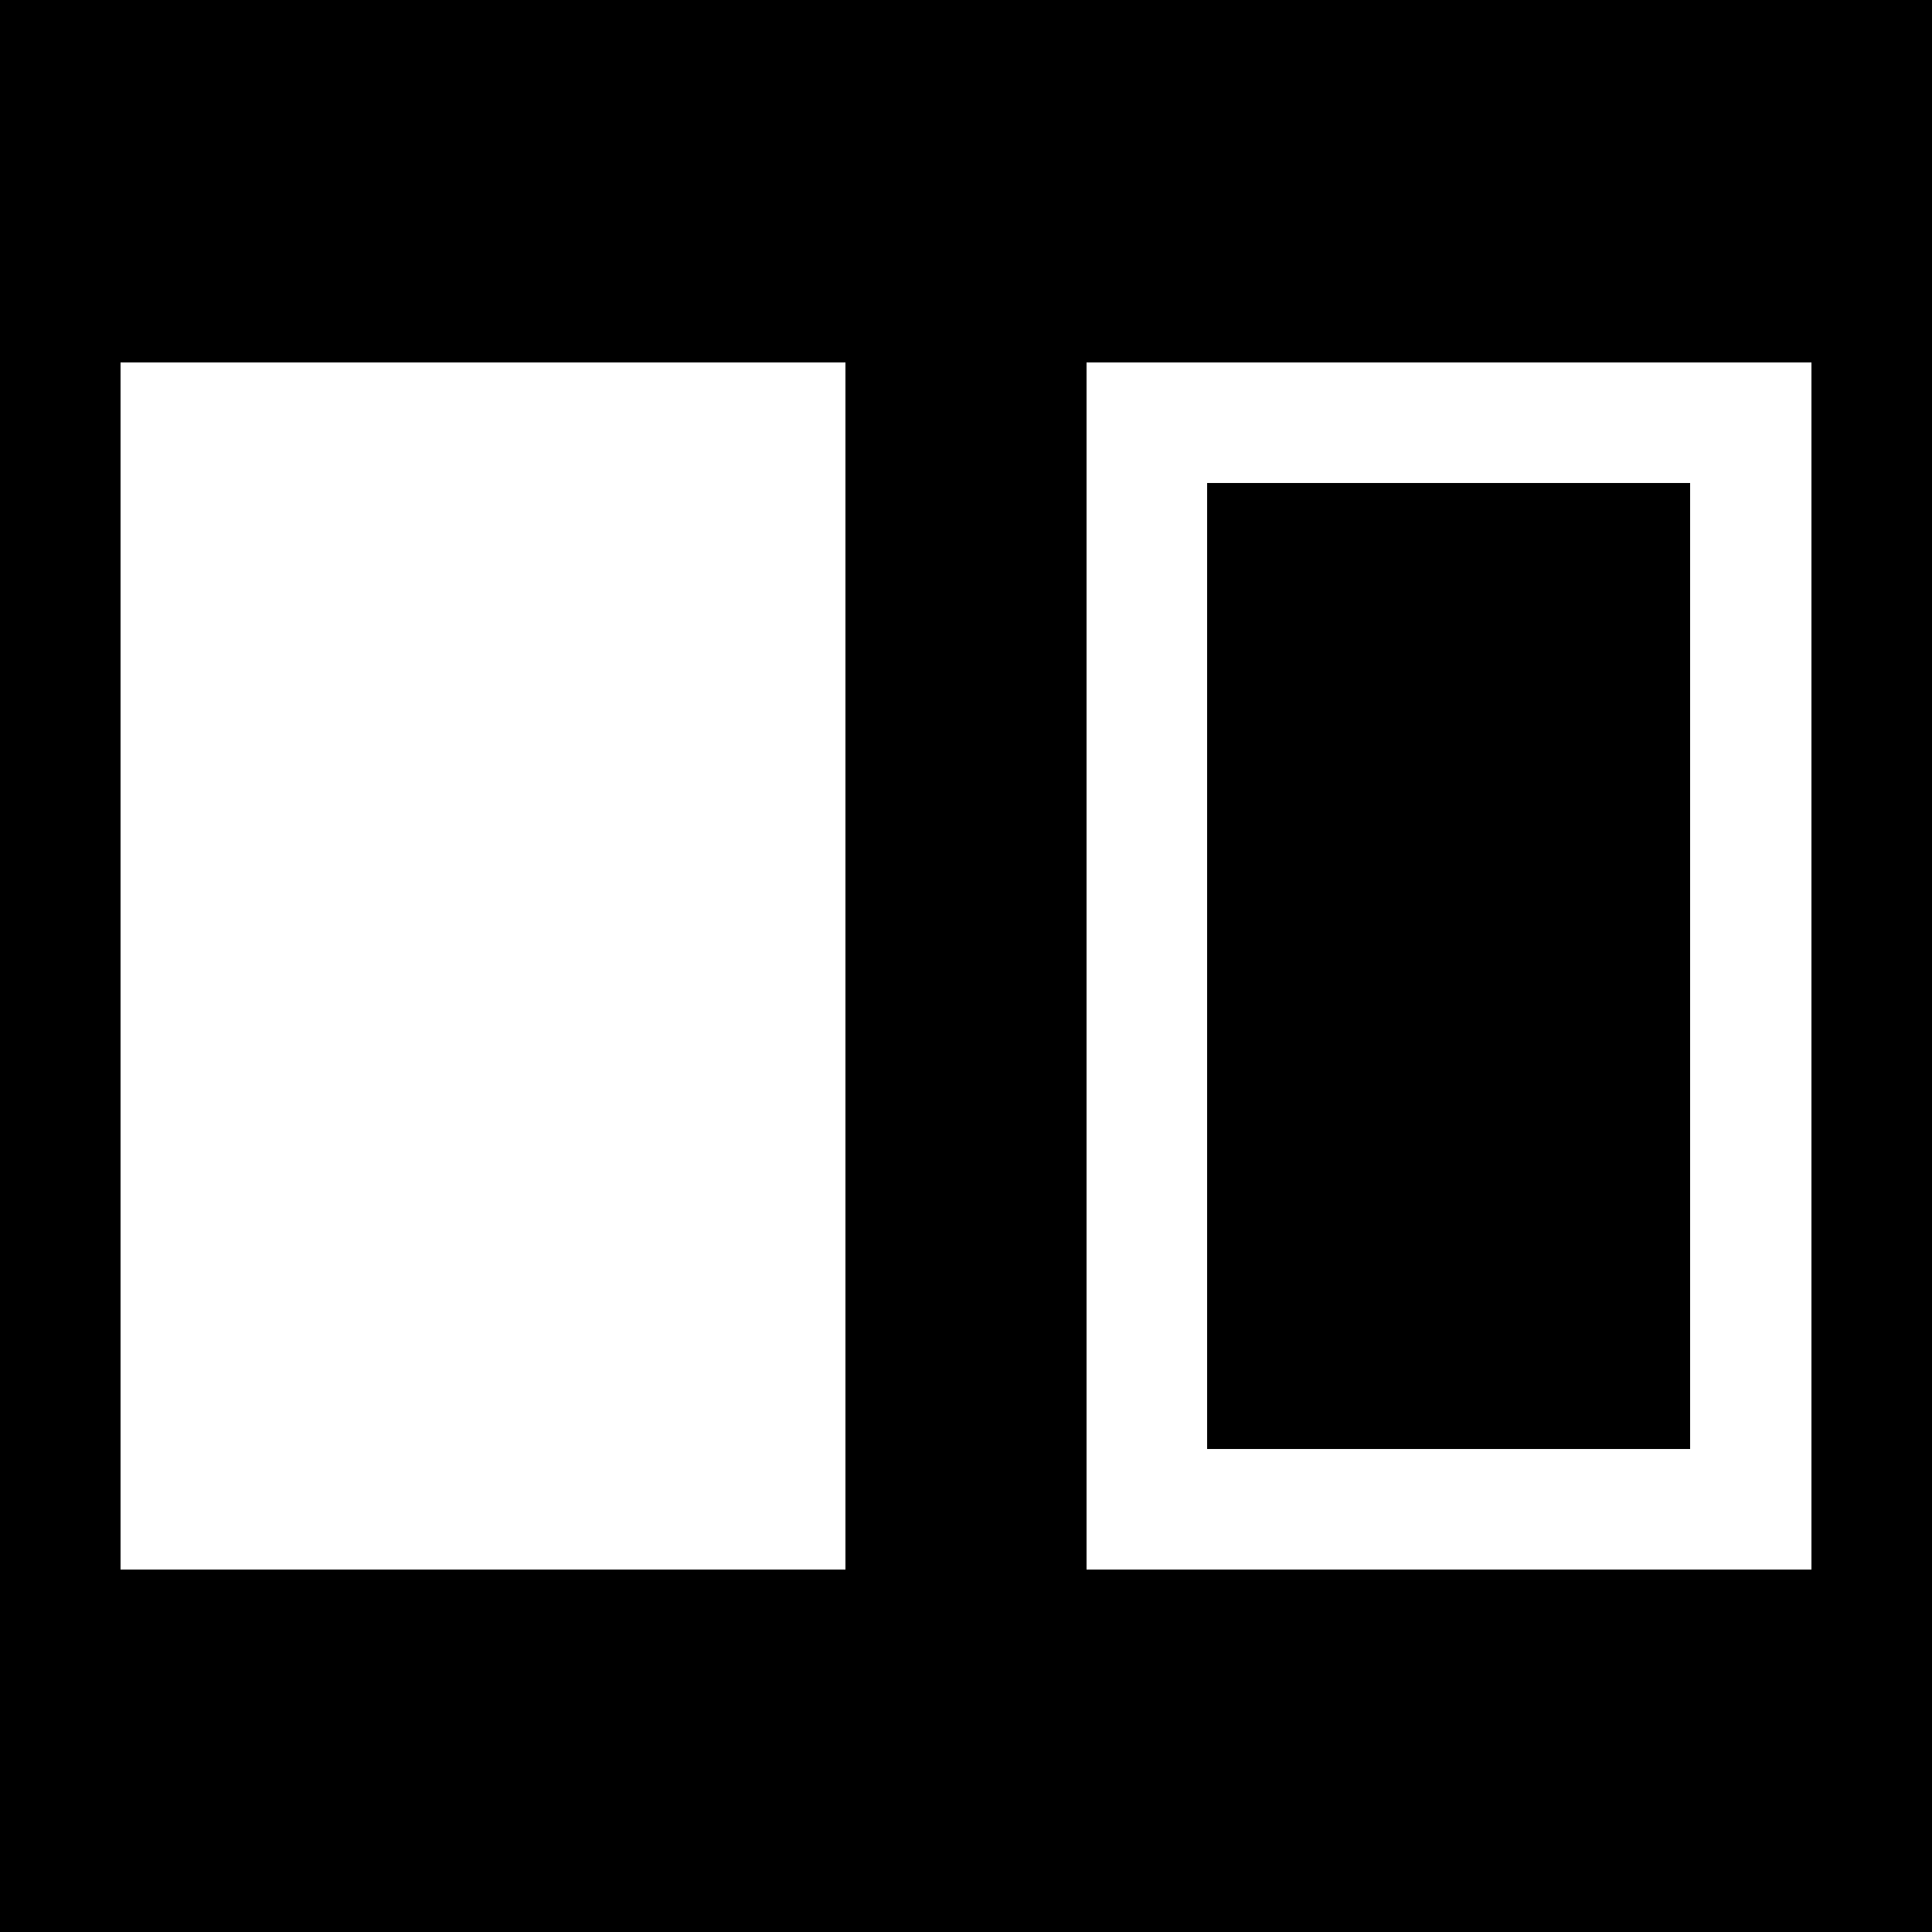
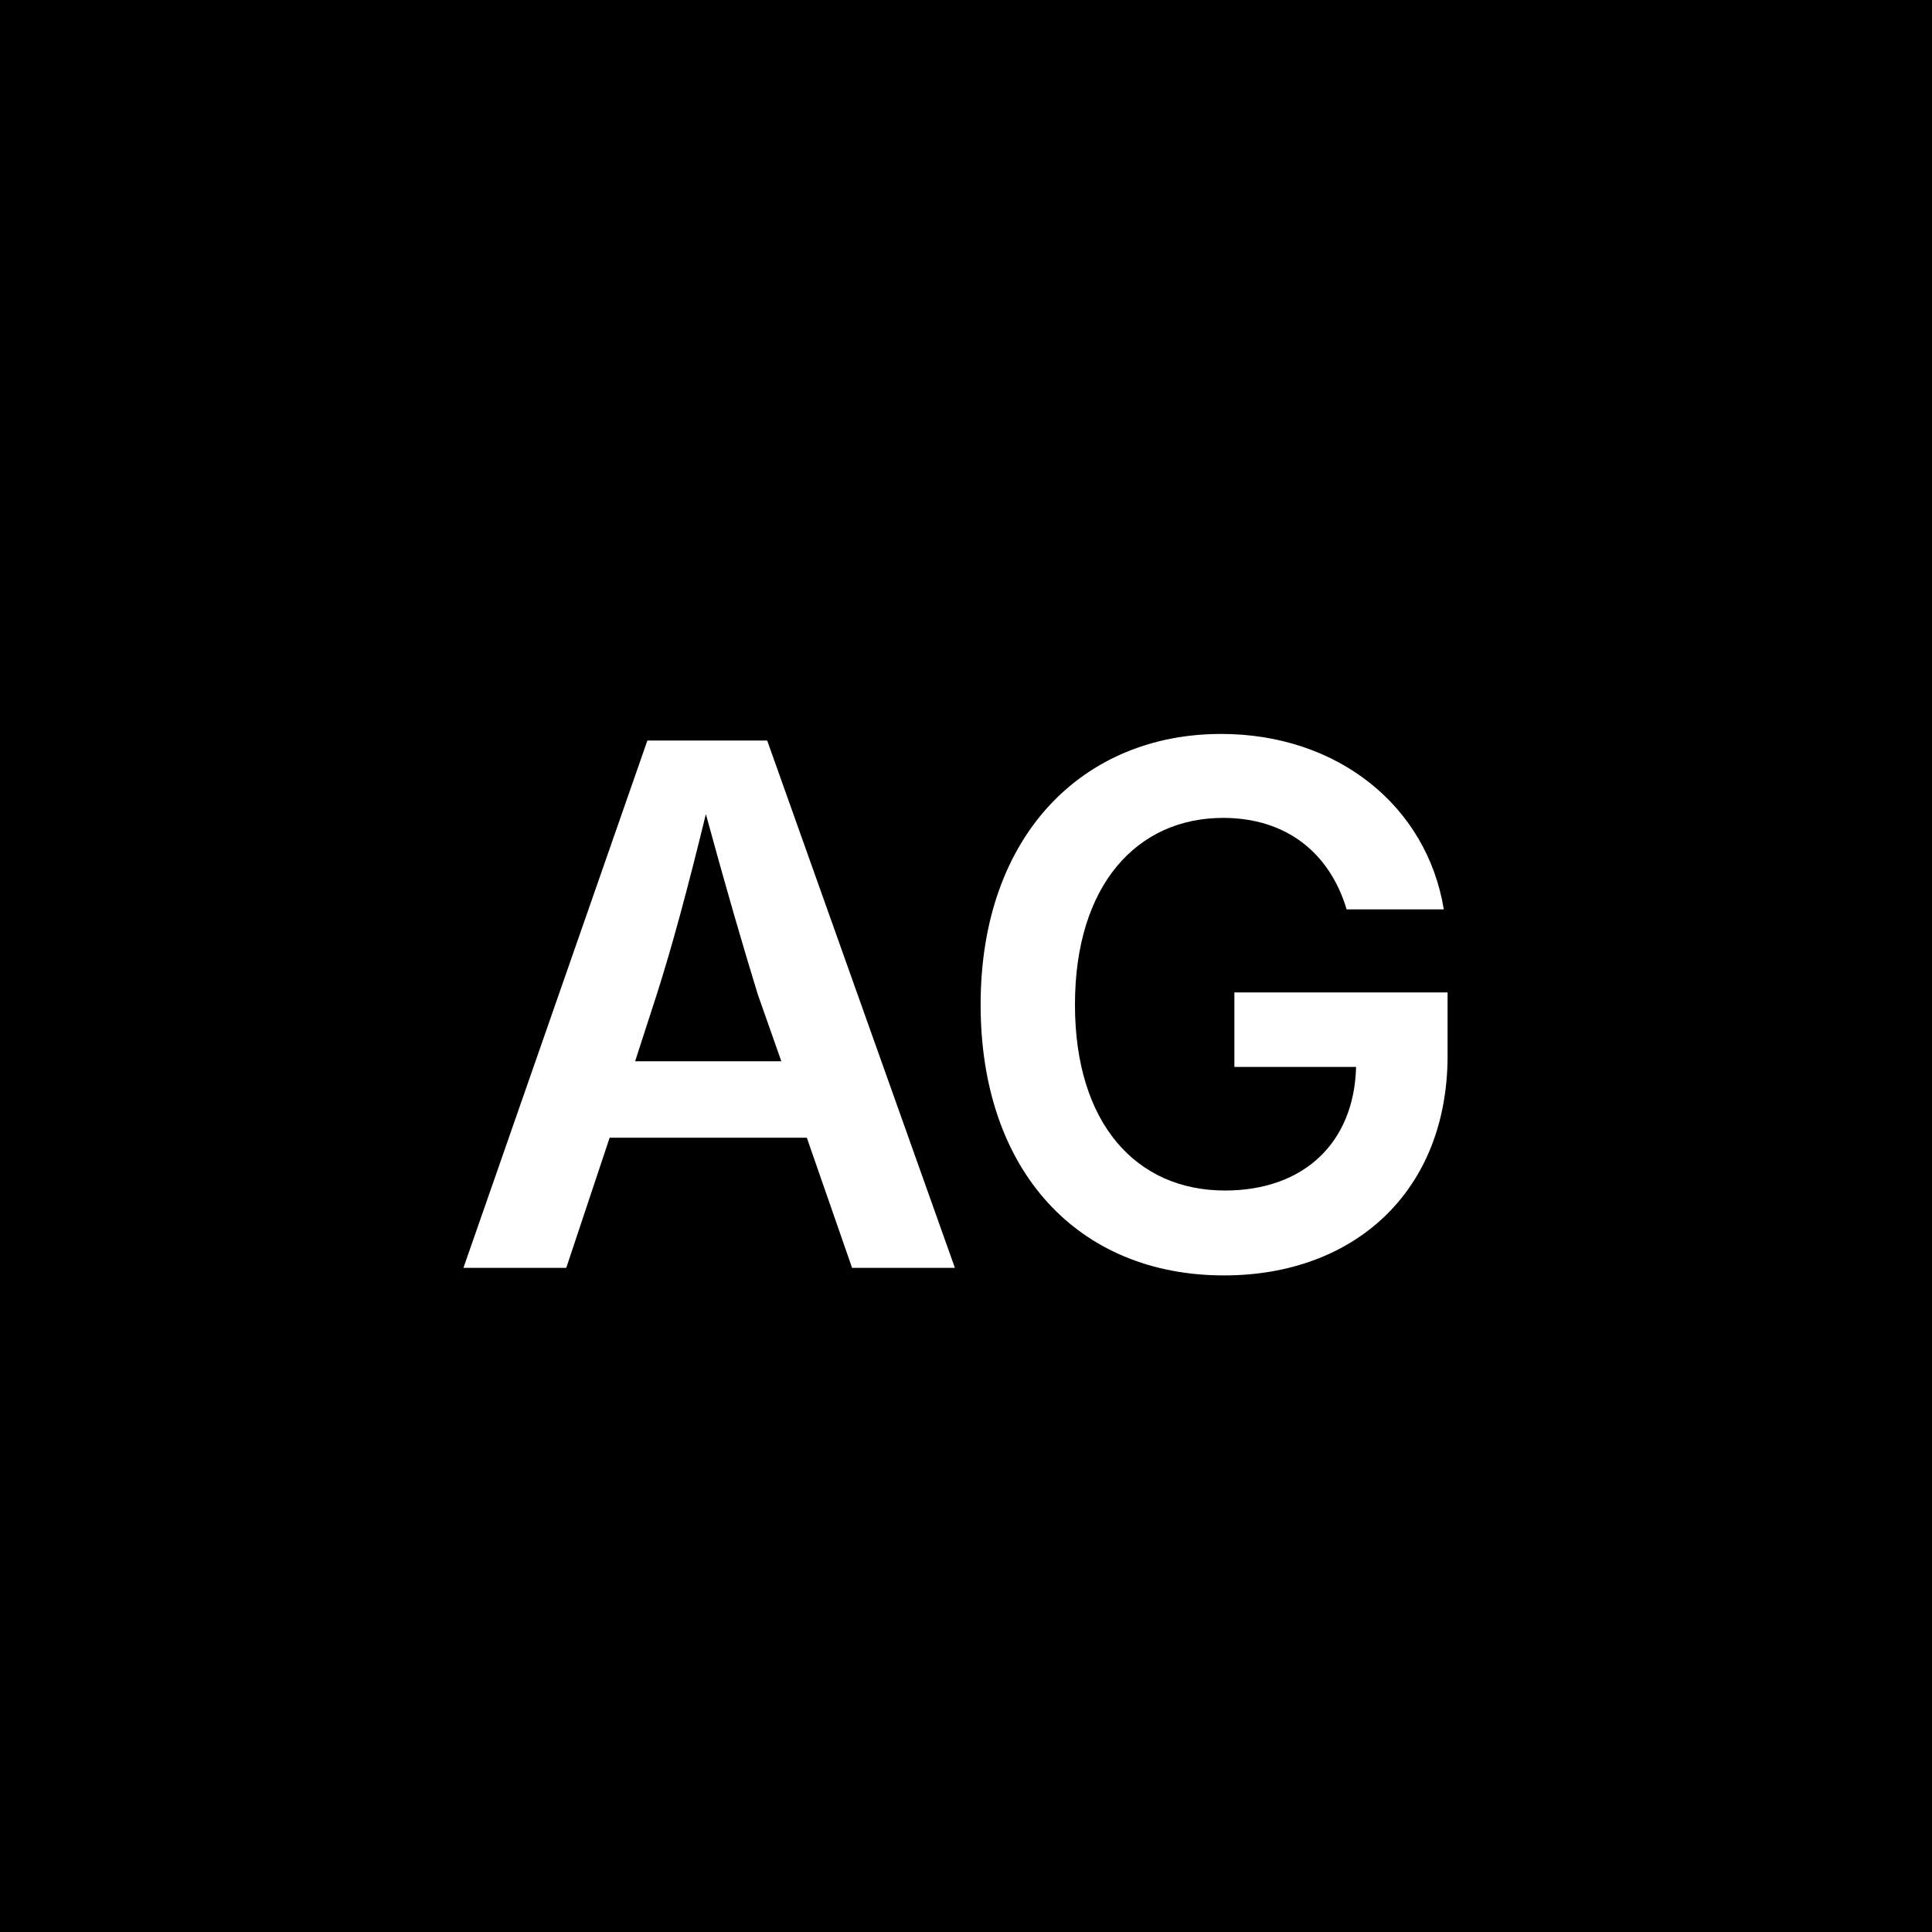
<svg xmlns="http://www.w3.org/2000/svg" viewBox="0 0 32 32" role="img" aria-labelledby="title">
  <rect width="32" height="32" fill="#000000" />
-   <rect x="2" y="6" width="12" height="20" fill="#ffffff" shape-rendering="crispEdges" />
-   <path fill="#ffffff" fill-rule="evenodd" shape-rendering="crispEdges" d="M18 6h12v20H18zM20 8h8v16h-8z" />
+   <text x="16" y="21" text-anchor="middle" fill="#ffffff" font-family="Inter, Liberation Sans, Noto Sans, sans-serif" font-size="12" font-weight="600">AG</text>
</svg>
